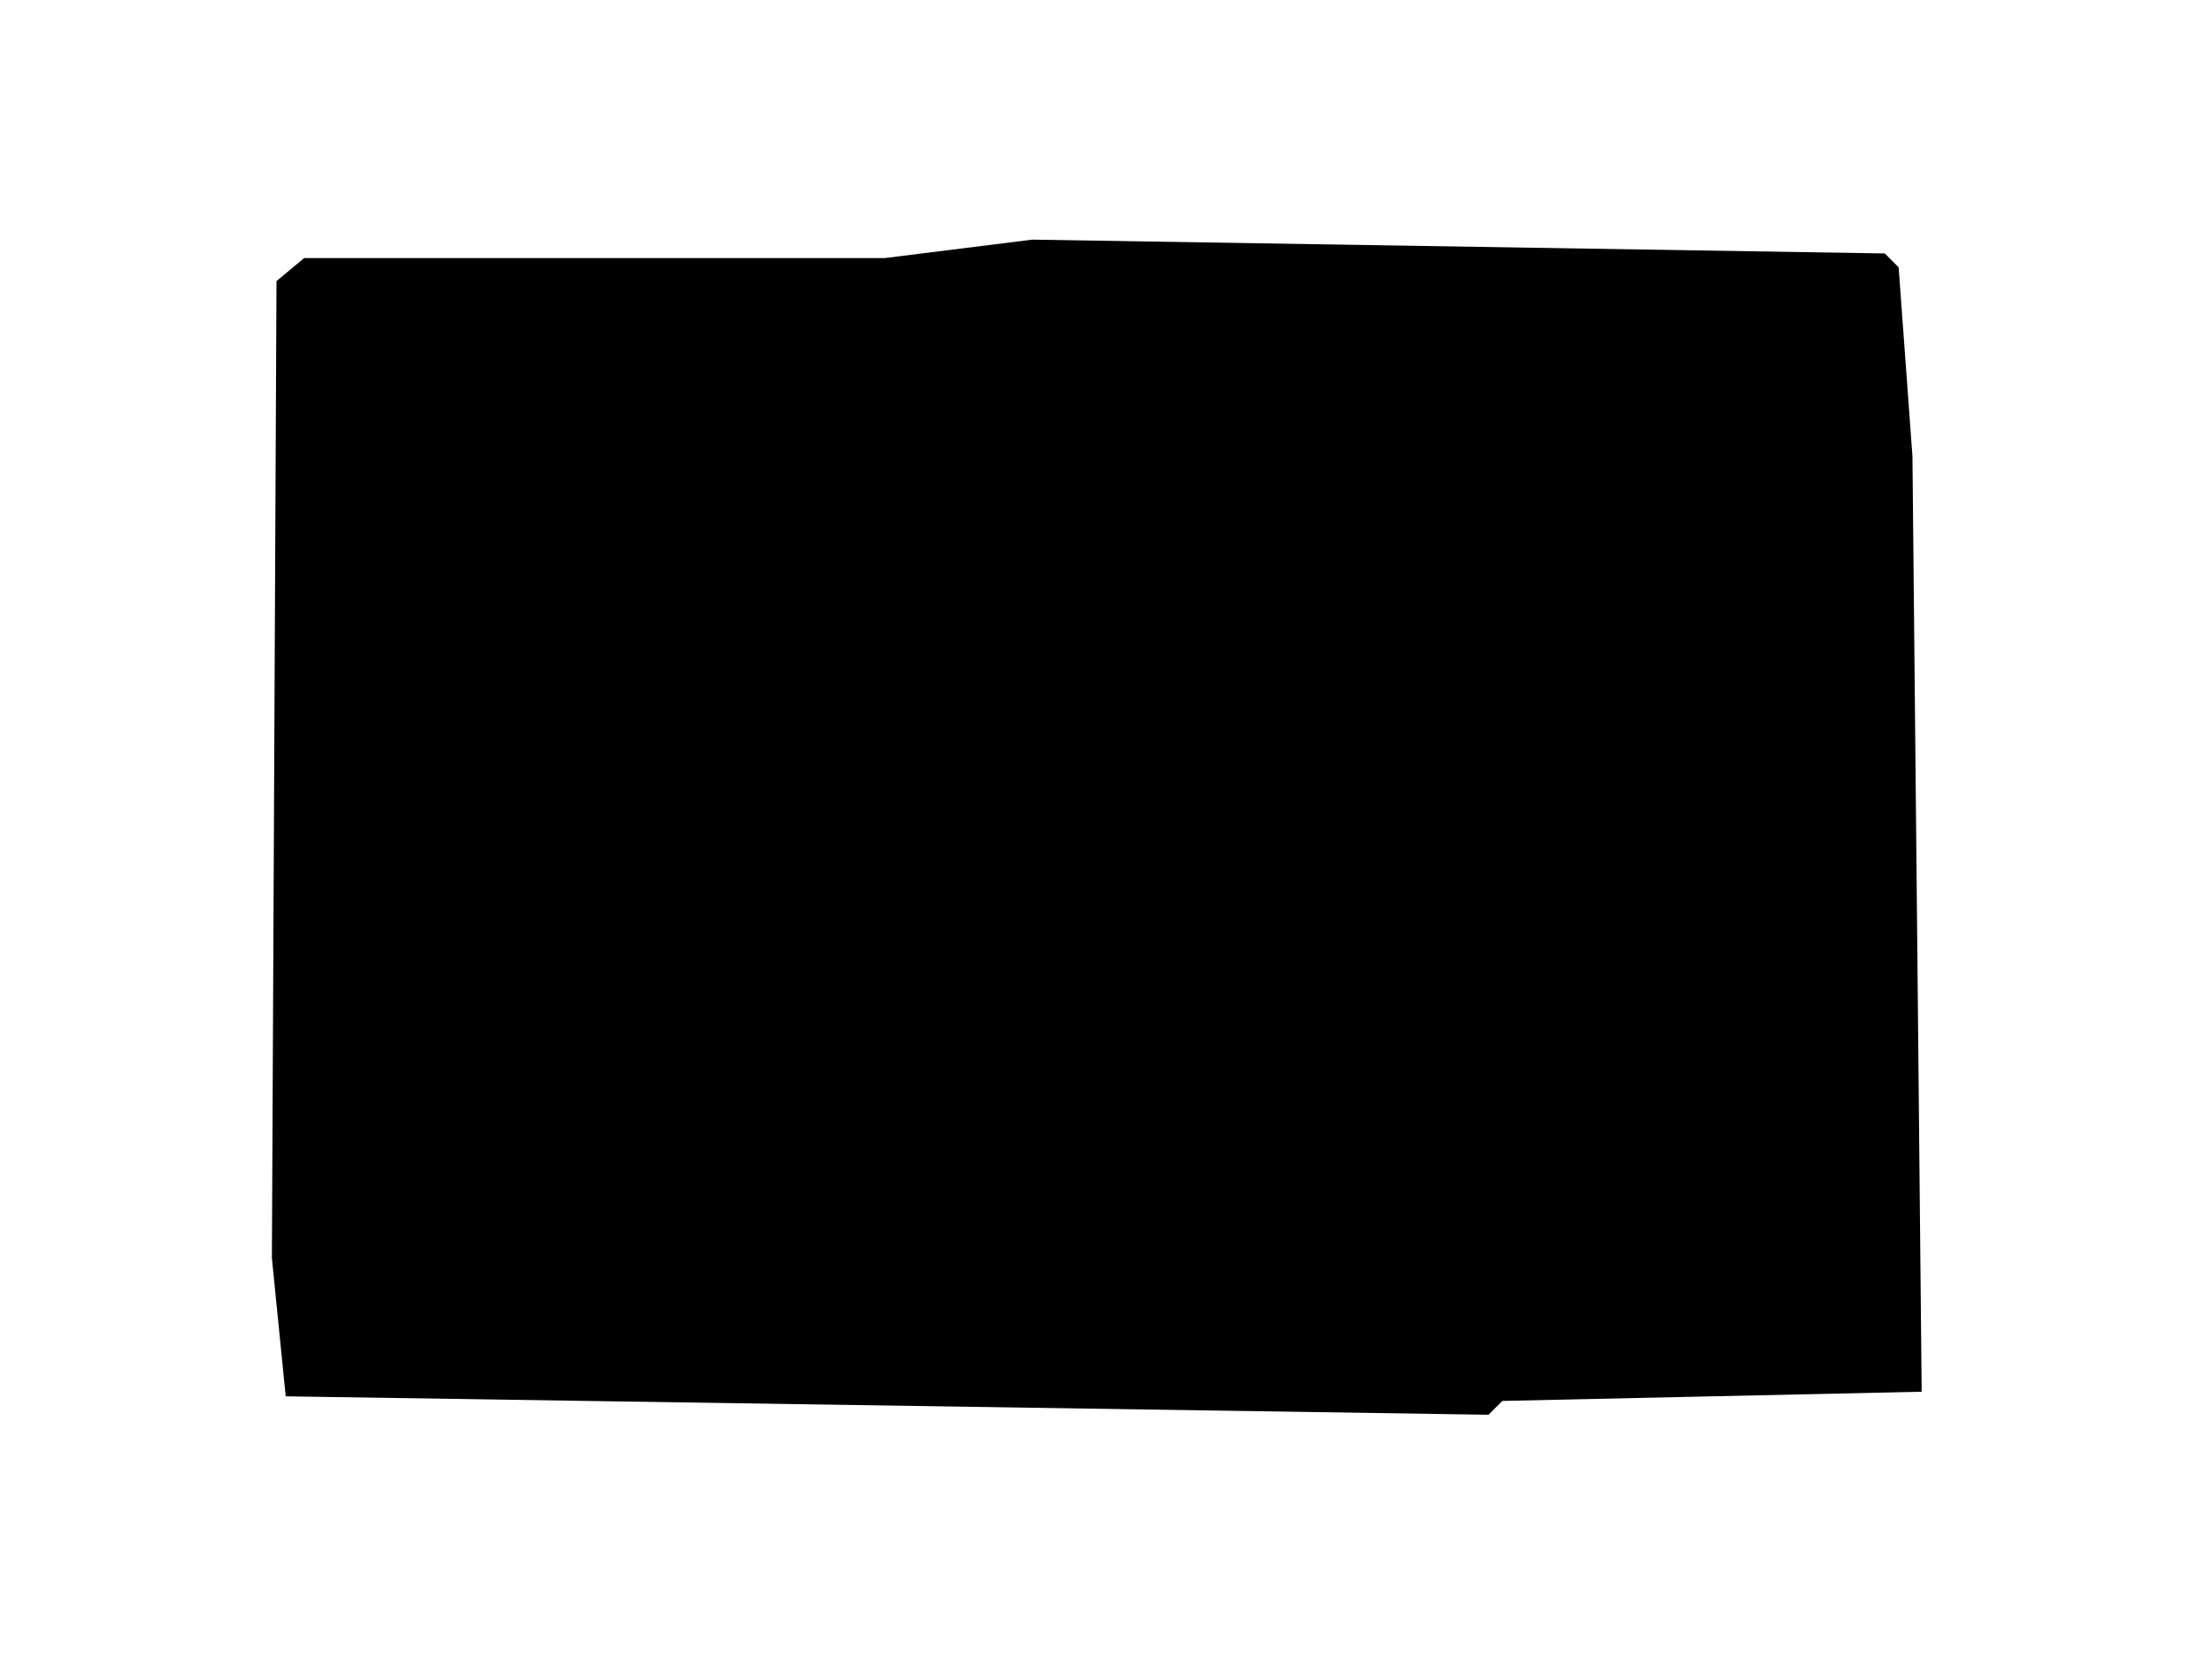
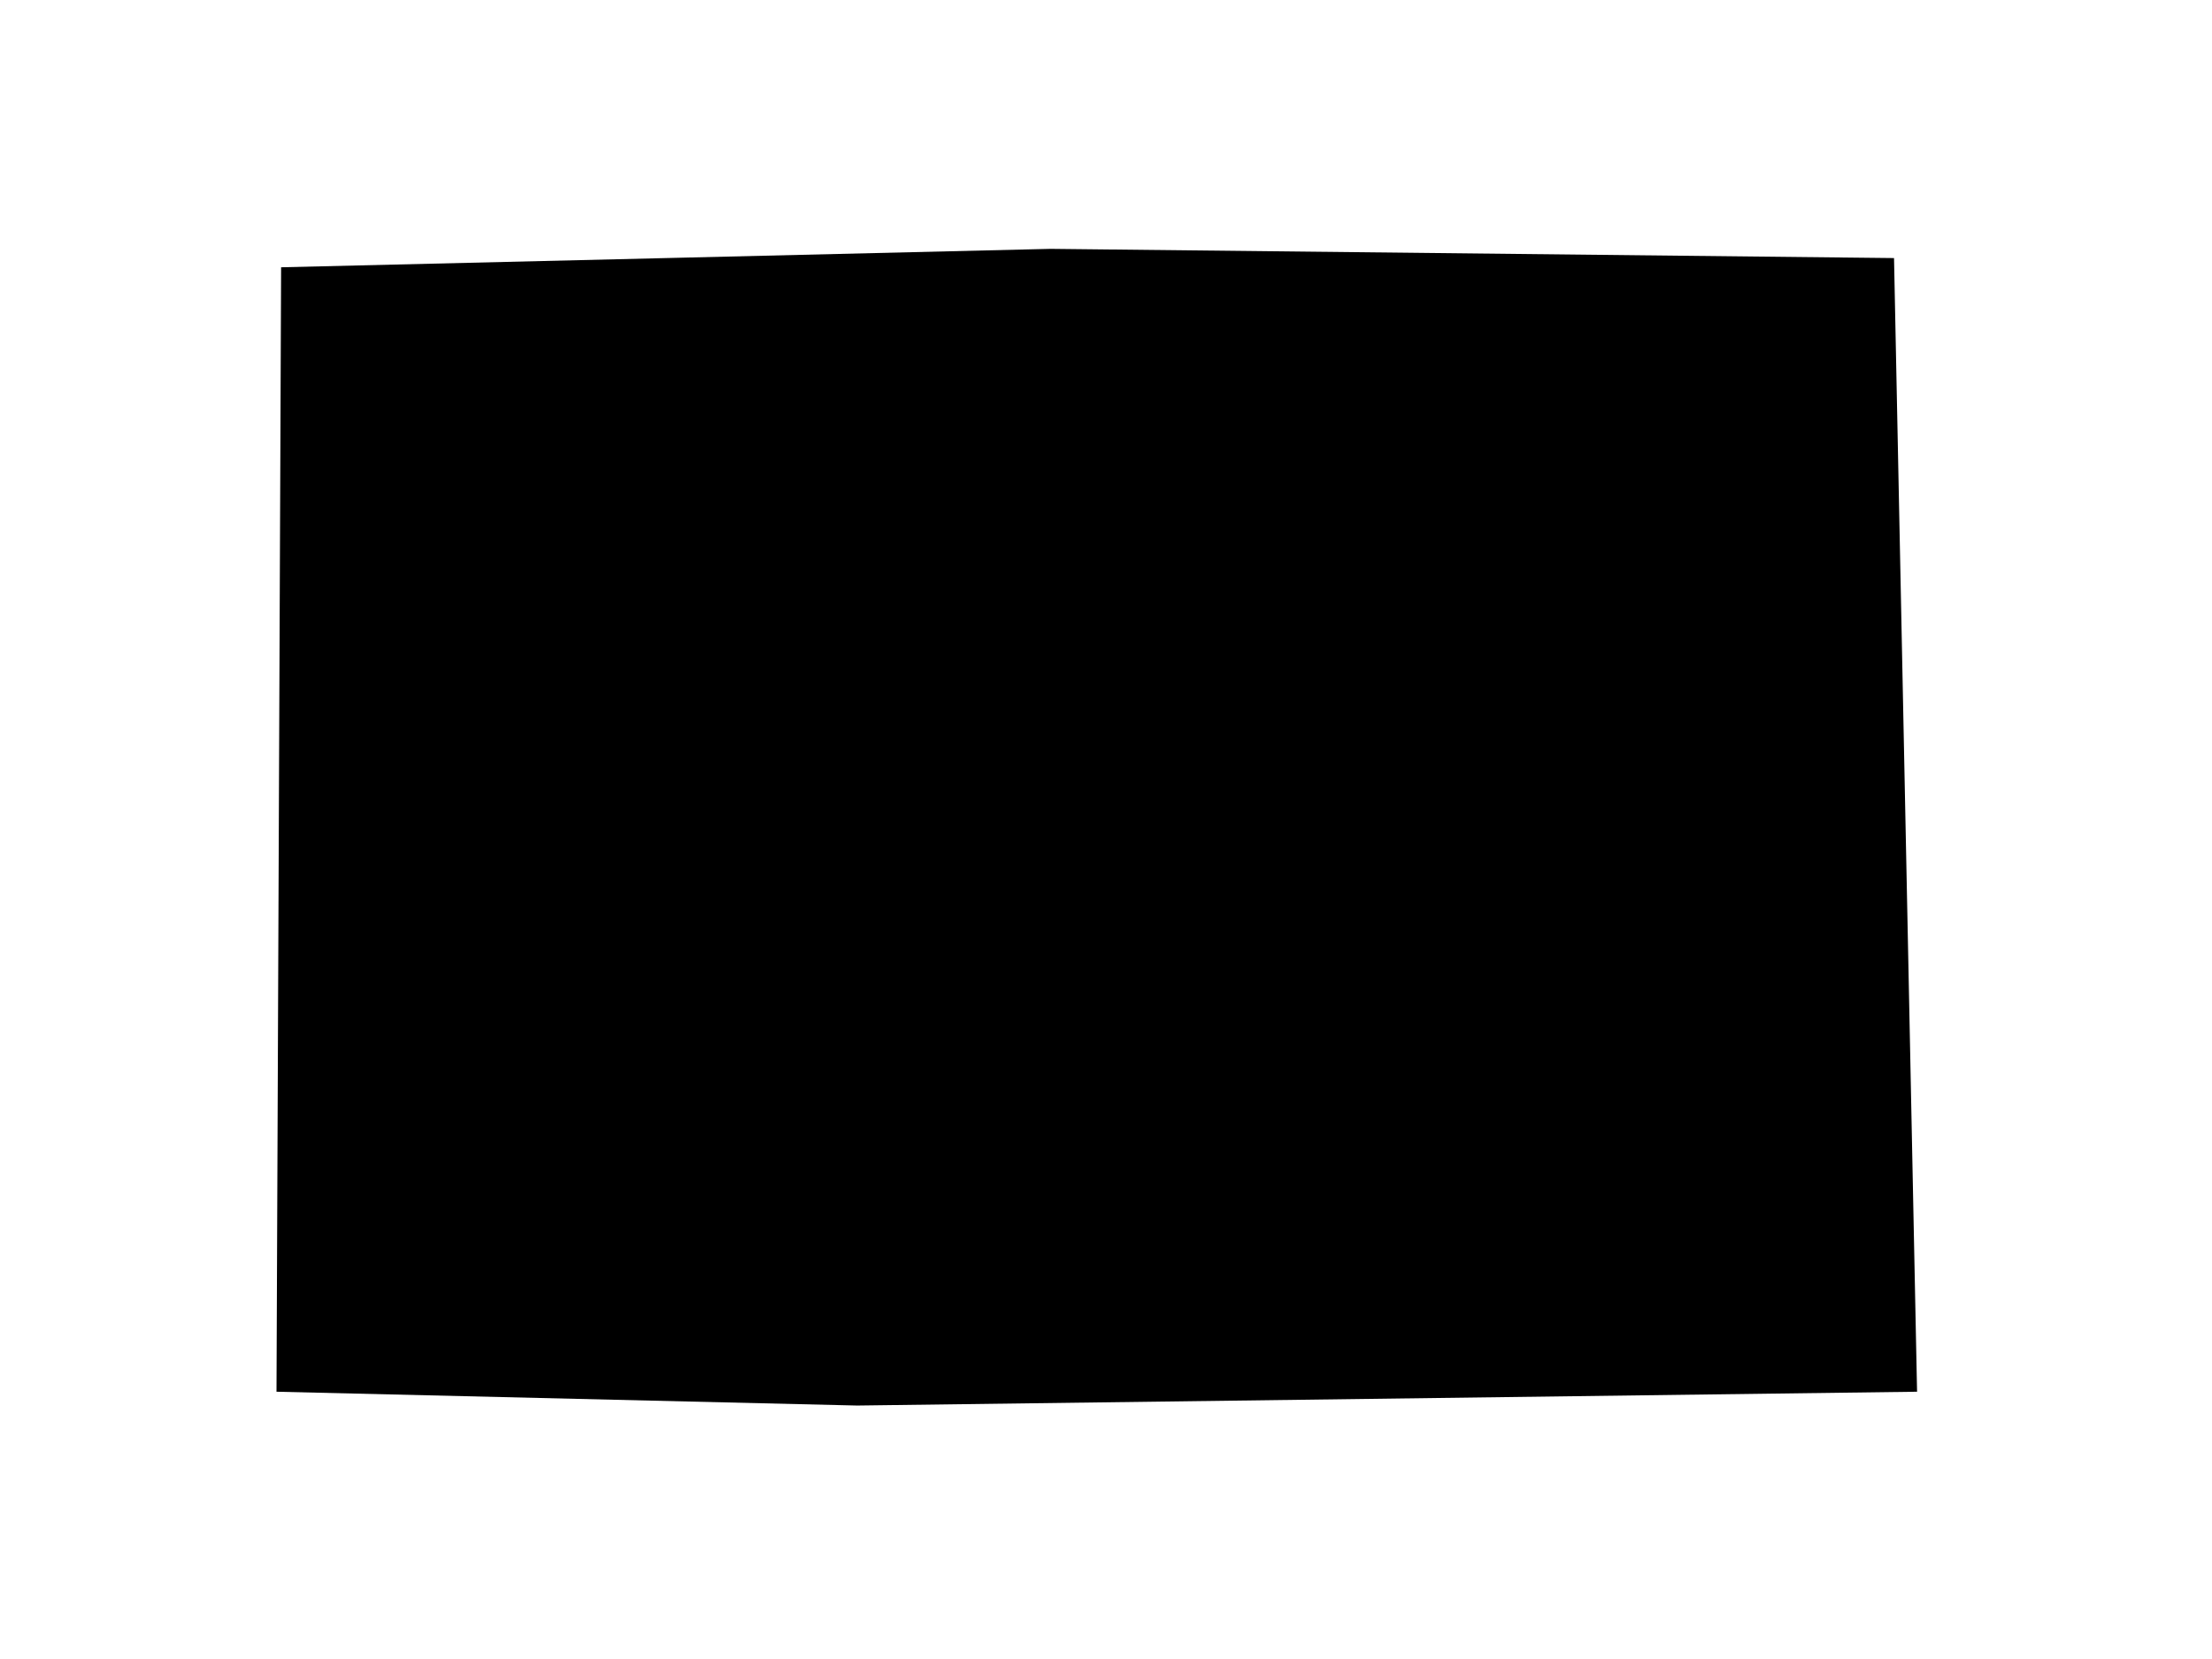
<svg xmlns="http://www.w3.org/2000/svg" width="480" height="360" viewBox="0 0 480 360">
-   <path d="M 60 61 L 59 273 L 62 303 L 323 307 L 326 304 L 417 302 L 415 99 L 412 58 L 409 55 L 224 52 L 192 56 L 66 56 Z" fill="black" stroke="none" />
+   <g fill="black" stroke="none">
+     <path d="M 61 58 L 60 302 L 186 305 L 416 302 L 411 56 L 228 54 Z" />
+   </g>
</svg>
